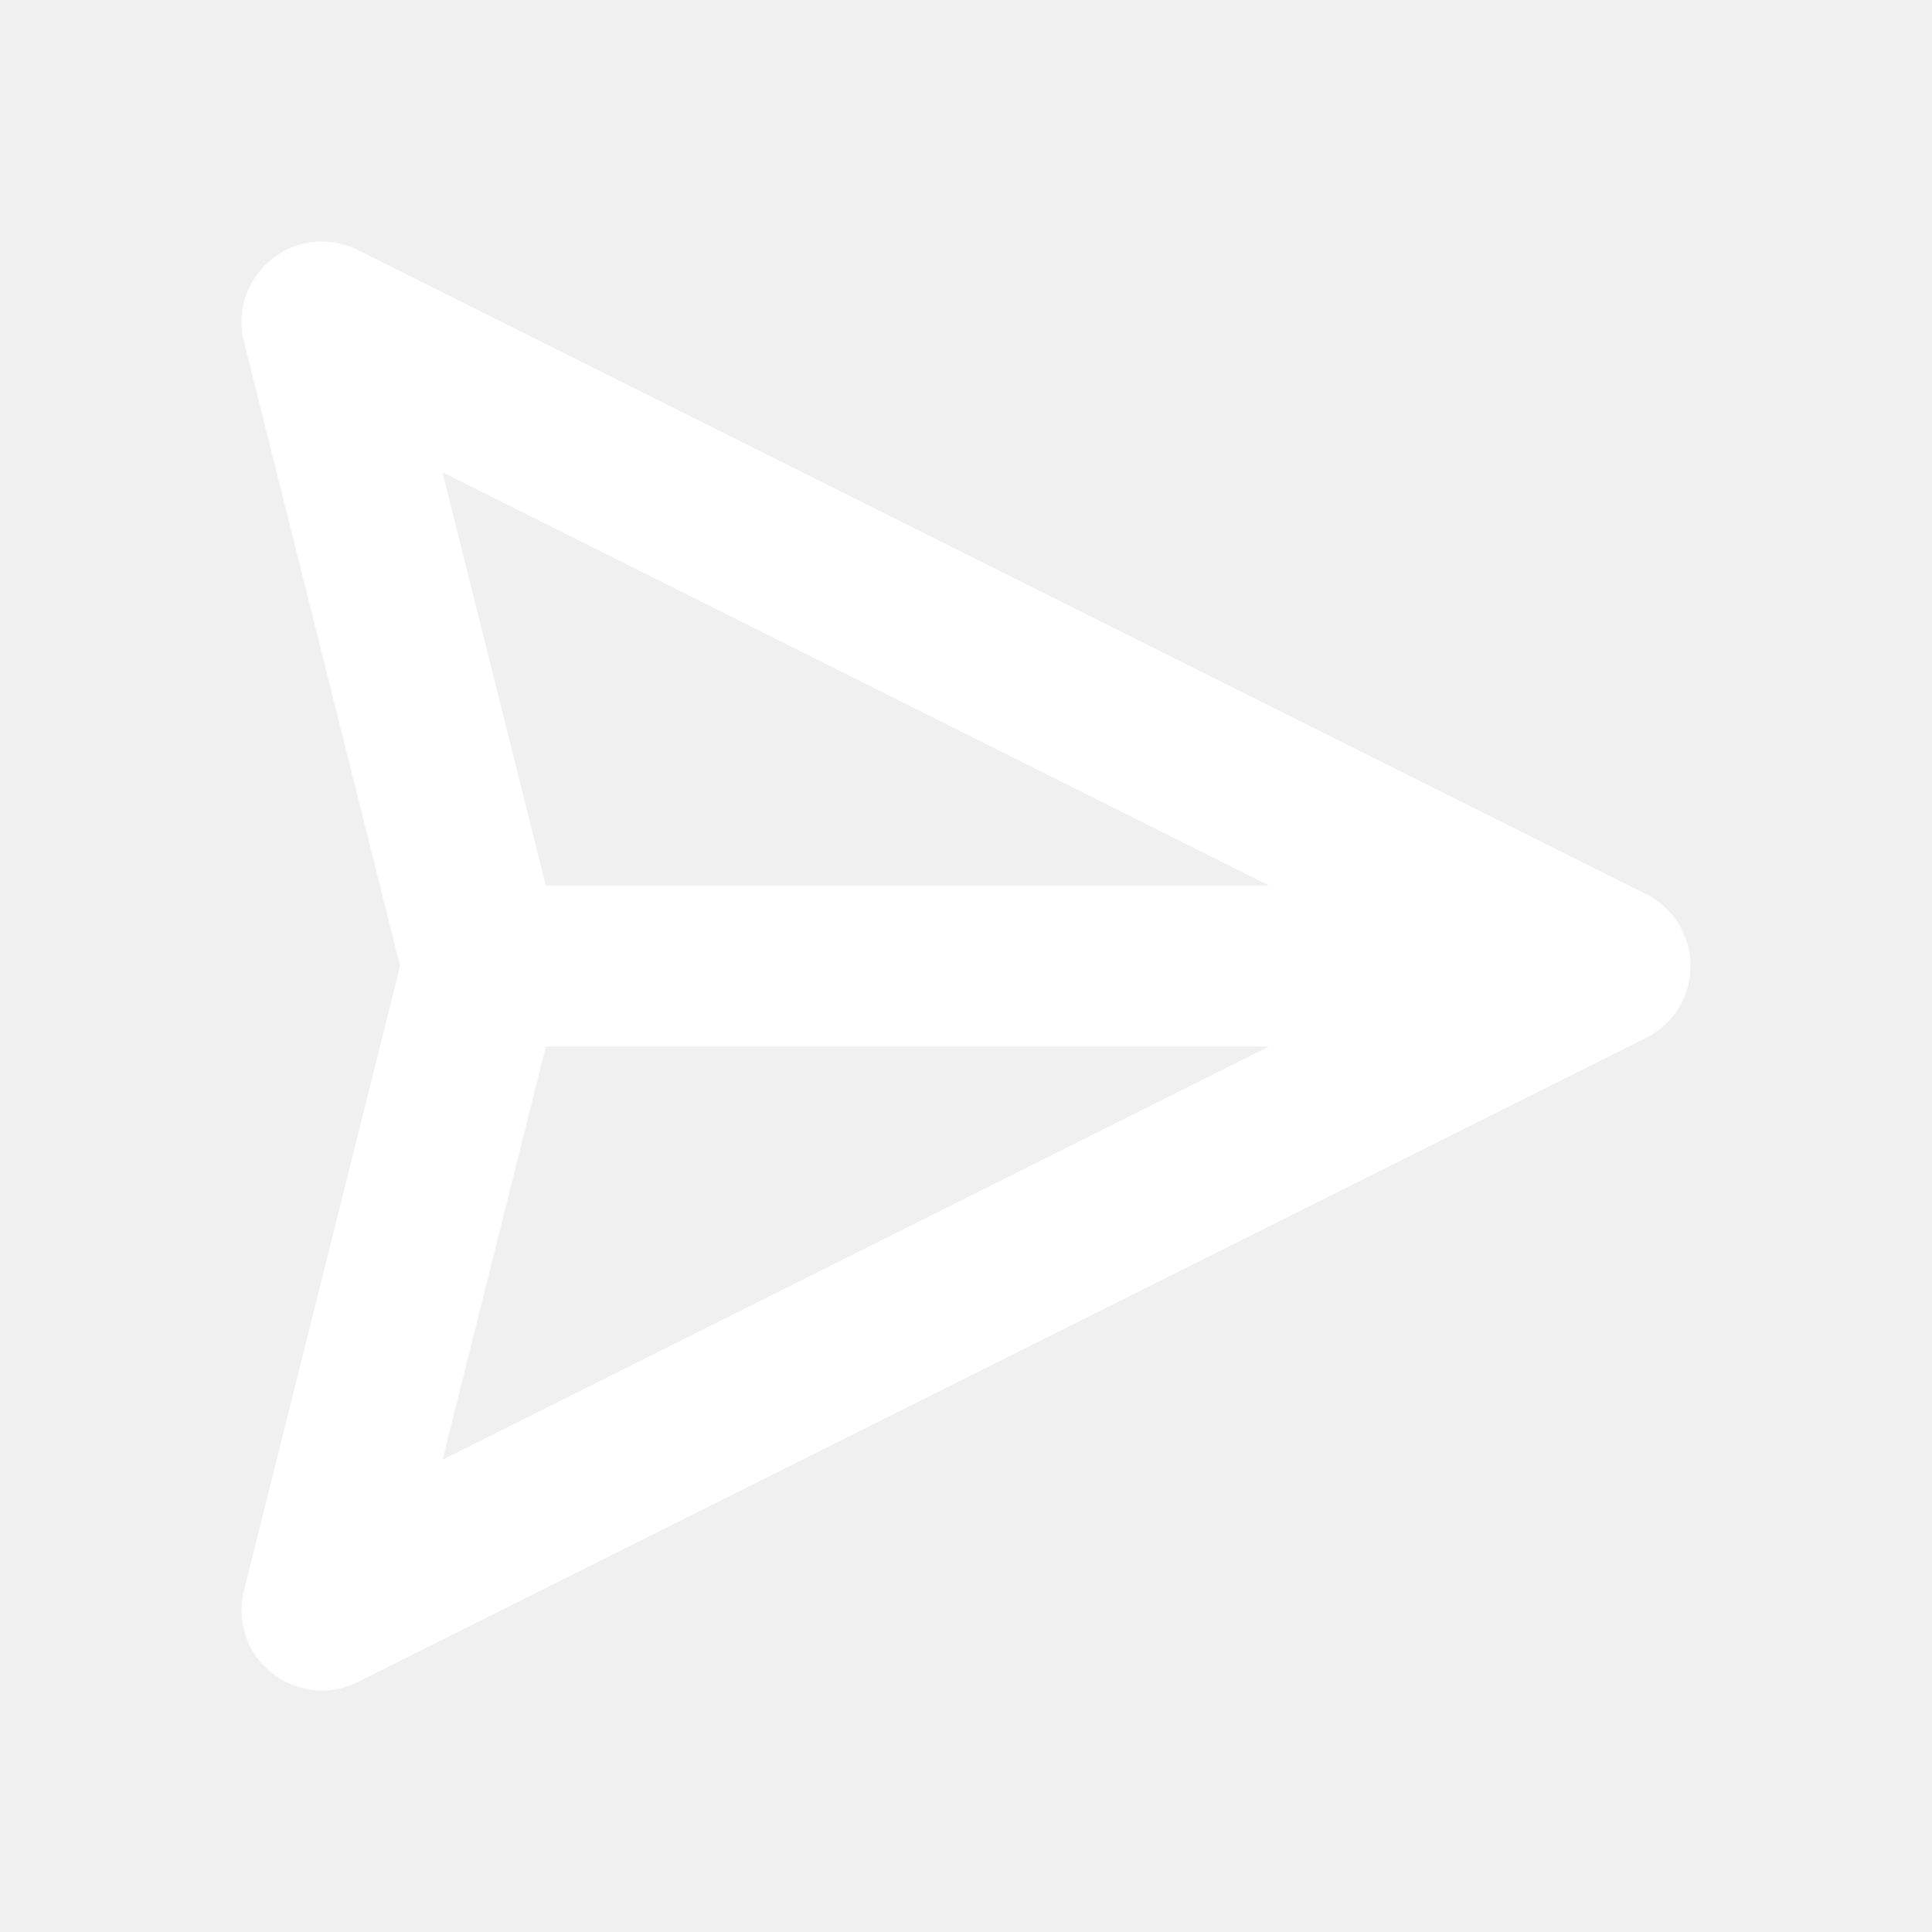
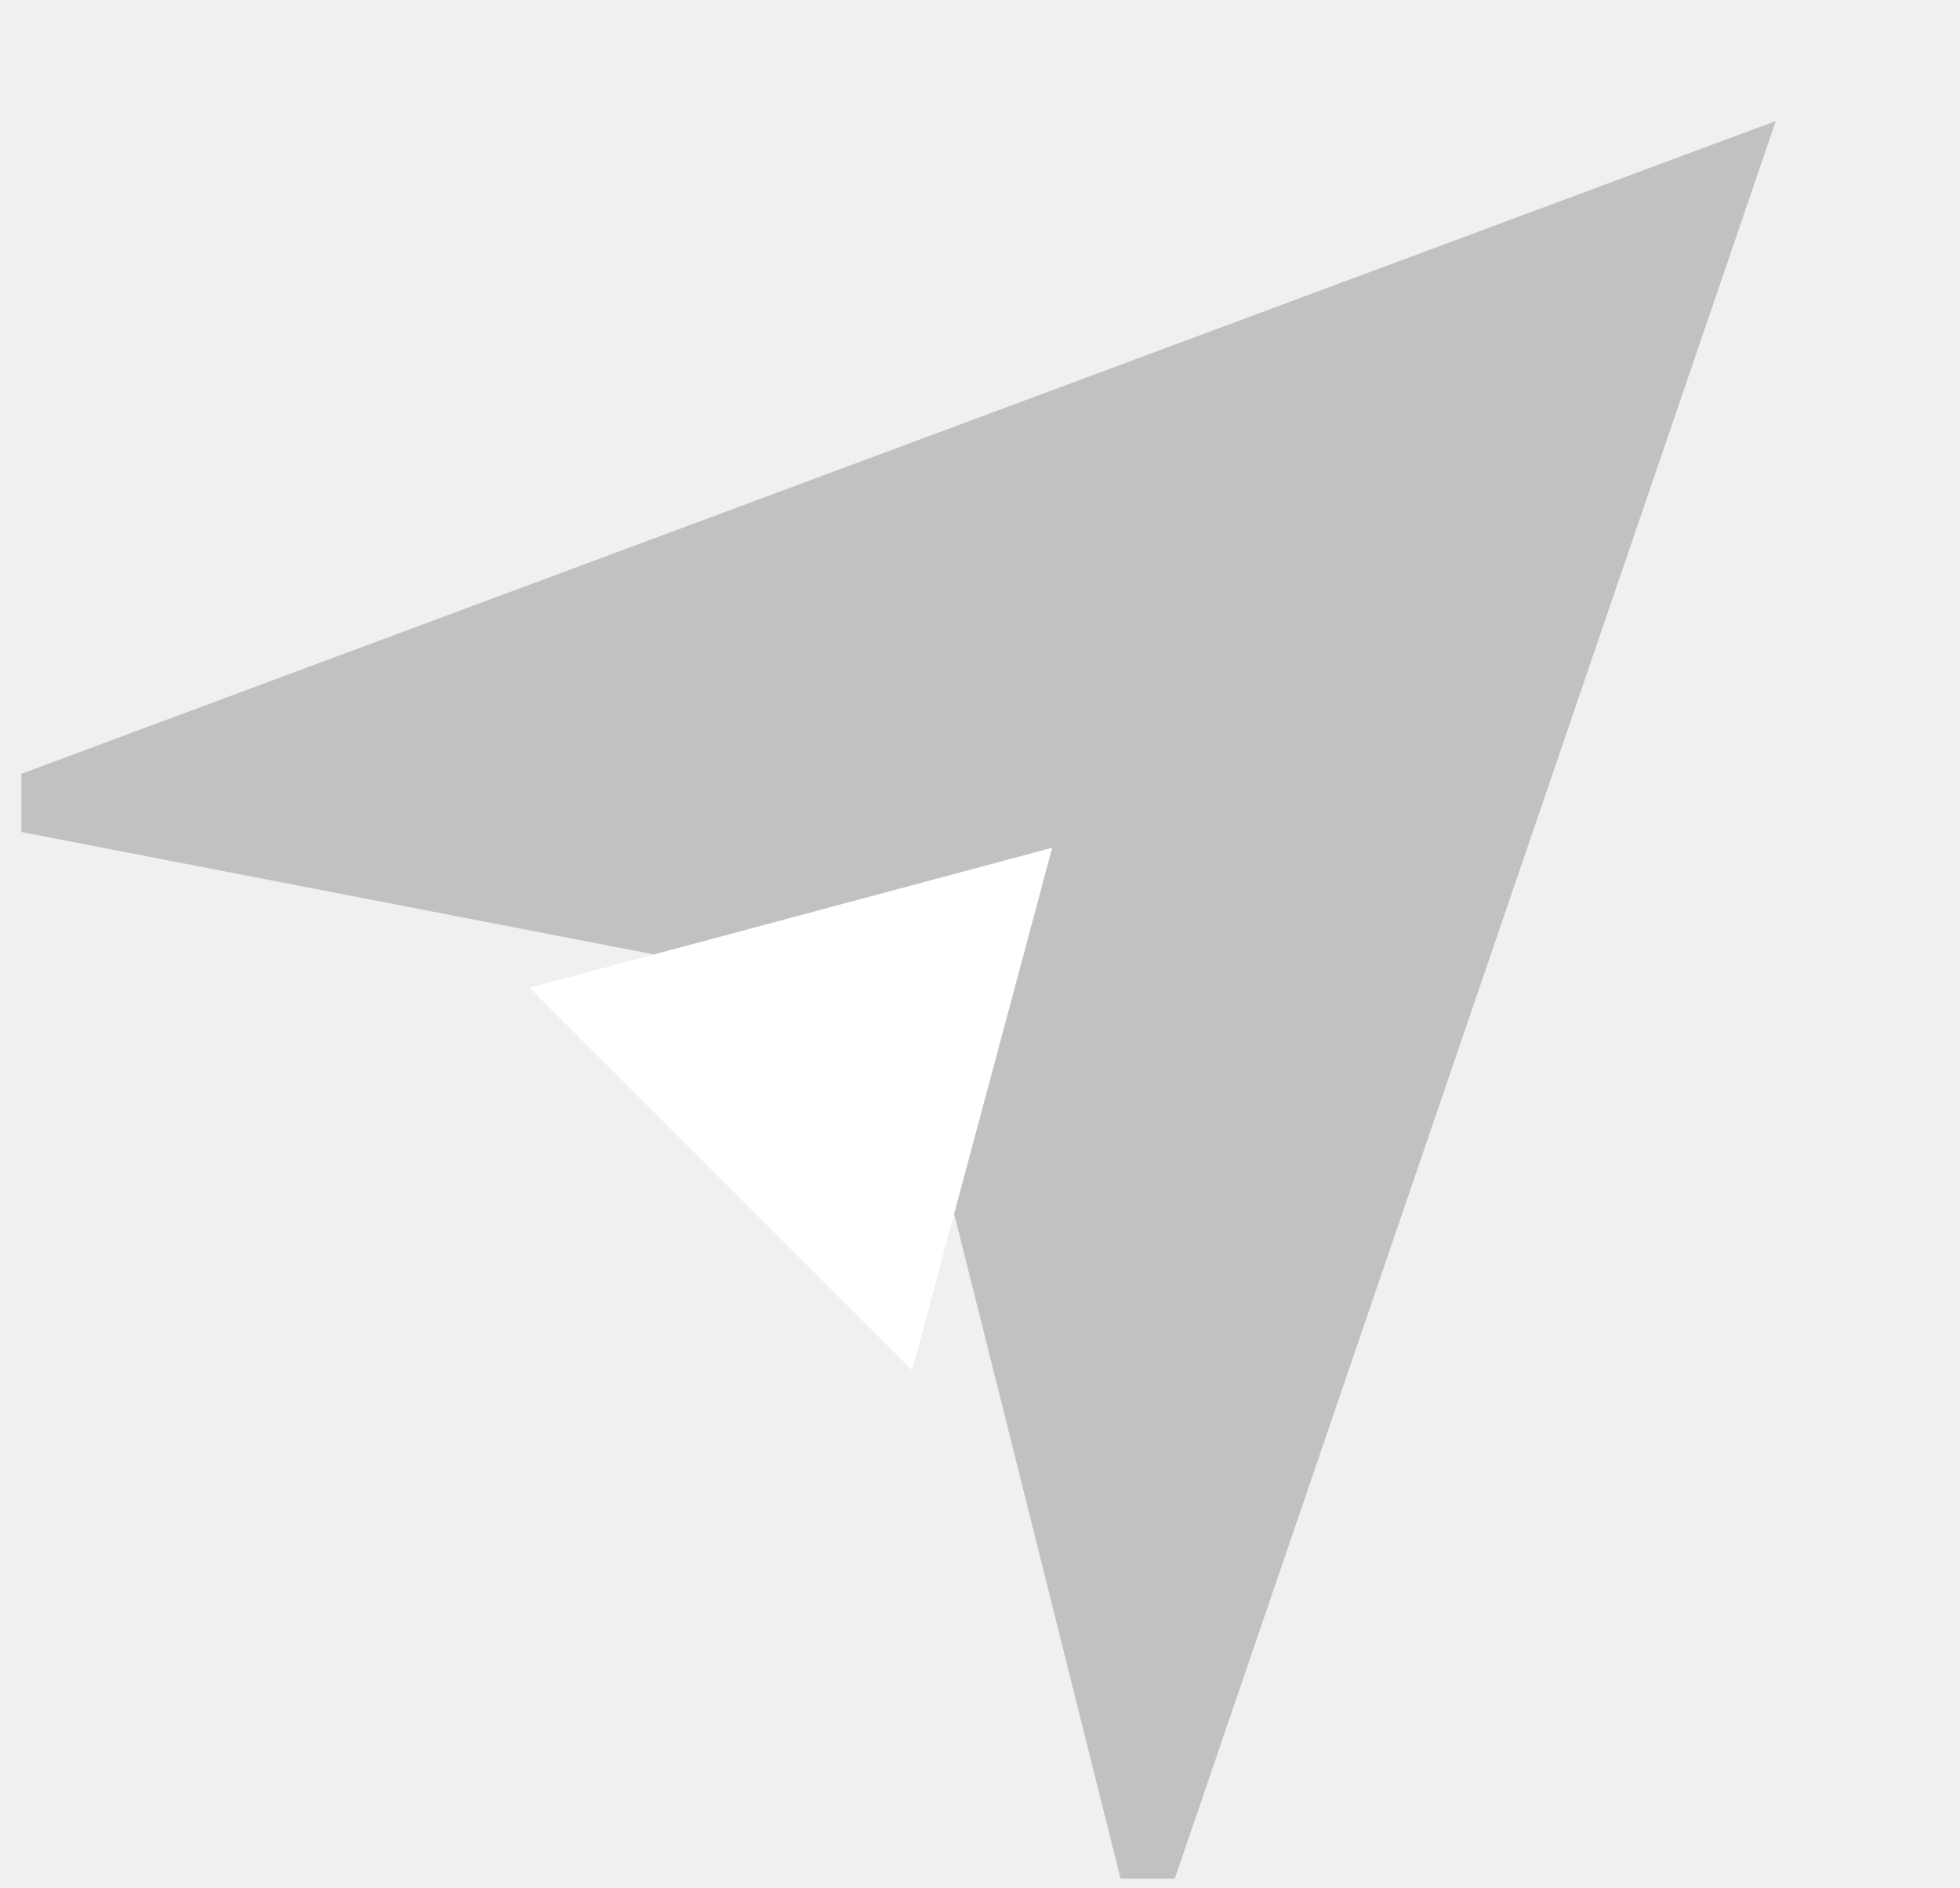
- <svg xmlns="http://www.w3.org/2000/svg" width="800px" height="800px" viewBox="0 0 24 24" fill="none">
-   <path d="M20 12L4 4L6 12M20 12L4 20L6 12M20 12H6" stroke="#fff" stroke-width="2" stroke-linecap="round" stroke-linejoin="round" />
+ <svg xmlns="http://www.w3.org/2000/svg" width="27" height="26" viewBox="0 0 27 26" fill="none">
+   <g clip-path="url(#clip0_206_337)">
+     <path d="M22.886 3.286L2.446 10.891L13.204 12.973L15.896 23.726L22.886 3.286Z" fill="#C1C1C1" stroke="#C1C1C1" stroke-width="1.936" />
+     <path d="M10.165 15.093L9.709 15.55L10.622 16.462L11.078 16.006L10.165 15.093ZM14.495 11.677L7.295 13.606L12.566 18.876L14.495 11.677Z" fill="white" />
+   </g>
+   <defs>
+     <clipPath id="clip0_206_337">
+       <rect width="25.818" height="25.818" fill="white" transform="translate(0.294189 0.0585938)" />
+     </clipPath>
+   </defs>
</svg>
